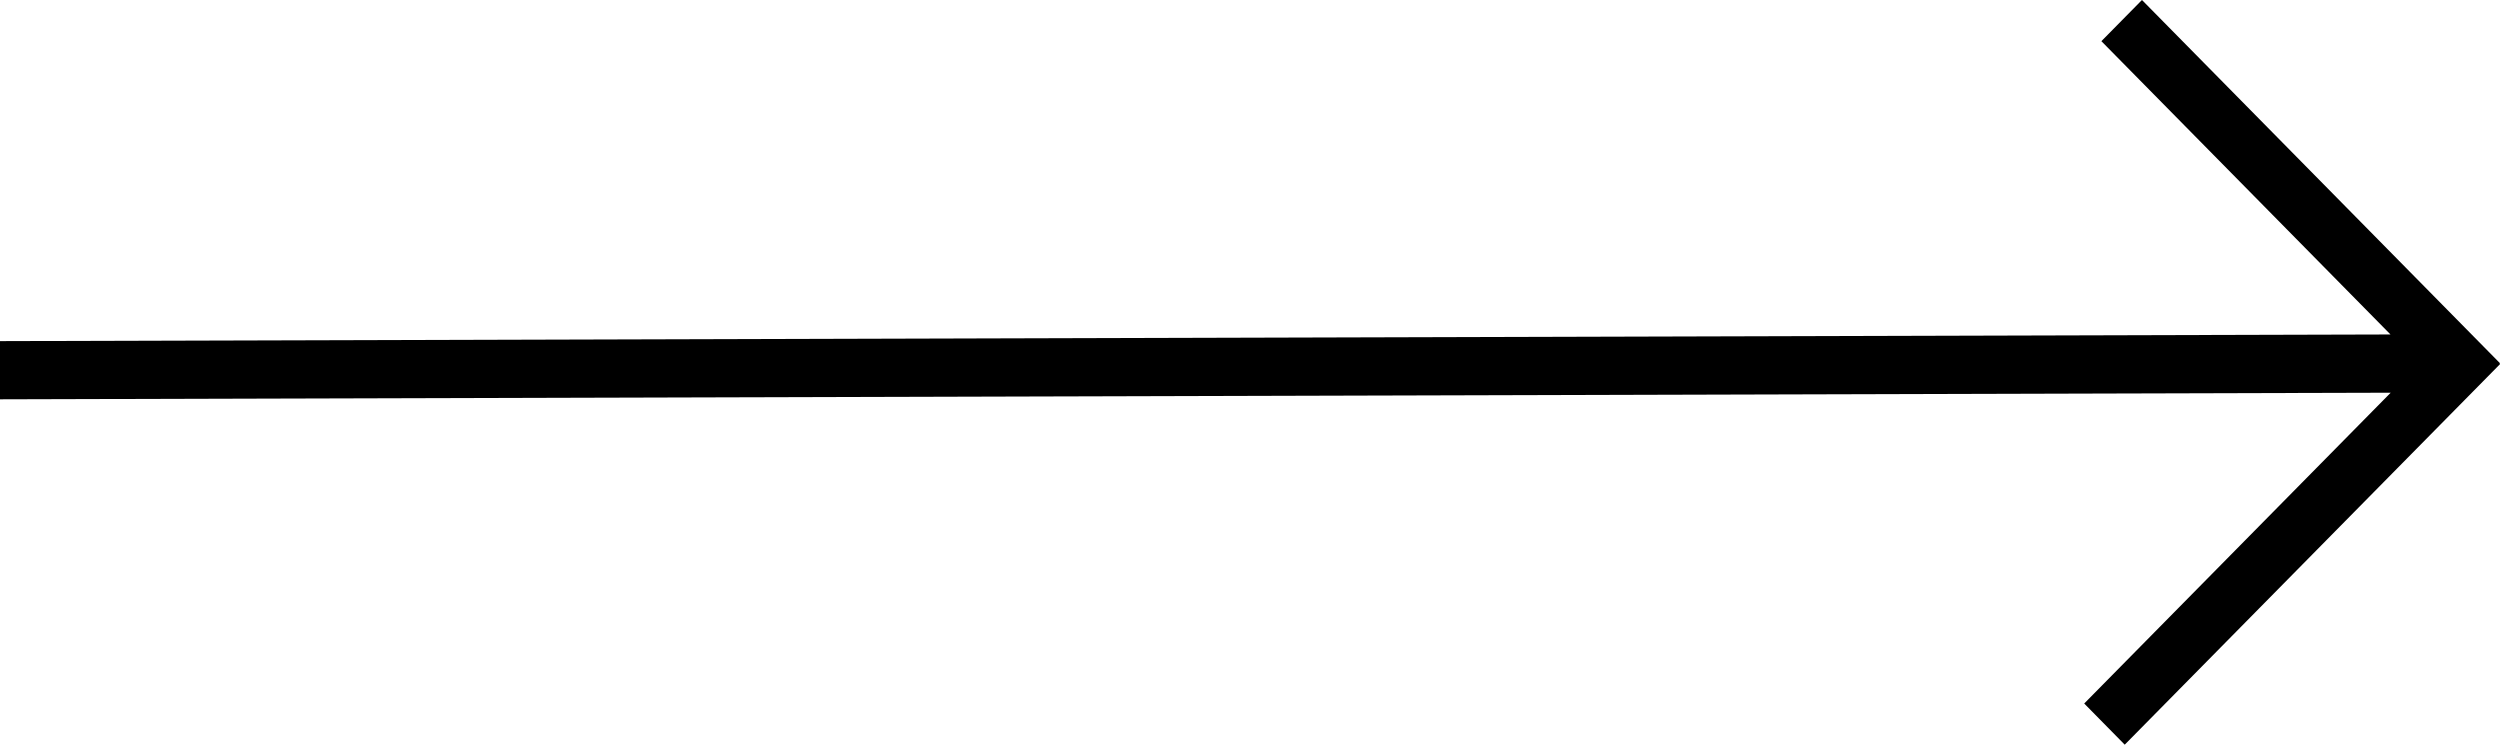
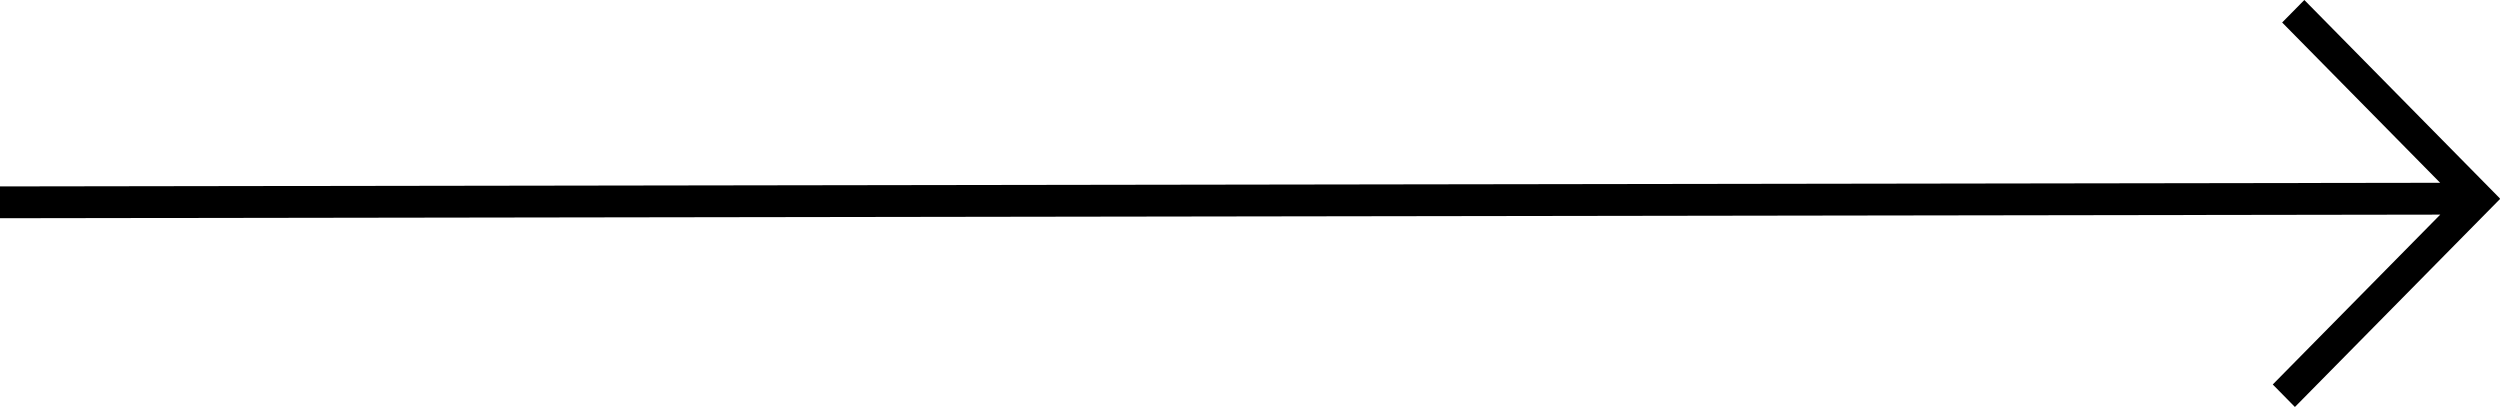
- <svg xmlns="http://www.w3.org/2000/svg" width="47" height="14" viewBox="0 0 47 14" fill="none">
-   <path fill-rule="evenodd" clip-rule="evenodd" d="M44.941 6.288L39.506 0.774L40.269 0L47 6.829L46.991 6.838L47 6.846L39.945 14L39.183 13.226L44.945 7.383L0 7.507V6.413L44.941 6.288Z" fill="black" />
+ <svg xmlns="http://www.w3.org/2000/svg" width="86" height="14" viewBox="0 0 86 14" fill="none">
+   <path fill-rule="evenodd" clip-rule="evenodd" d="M83.941 6.288L78.506 0.774L79.269 0L86 6.829L85.991 6.838L86 6.846L78.945 14L78.183 13.226L83.945 7.383L0 7.507V6.413L83.941 6.288Z" fill="black" />
</svg>
